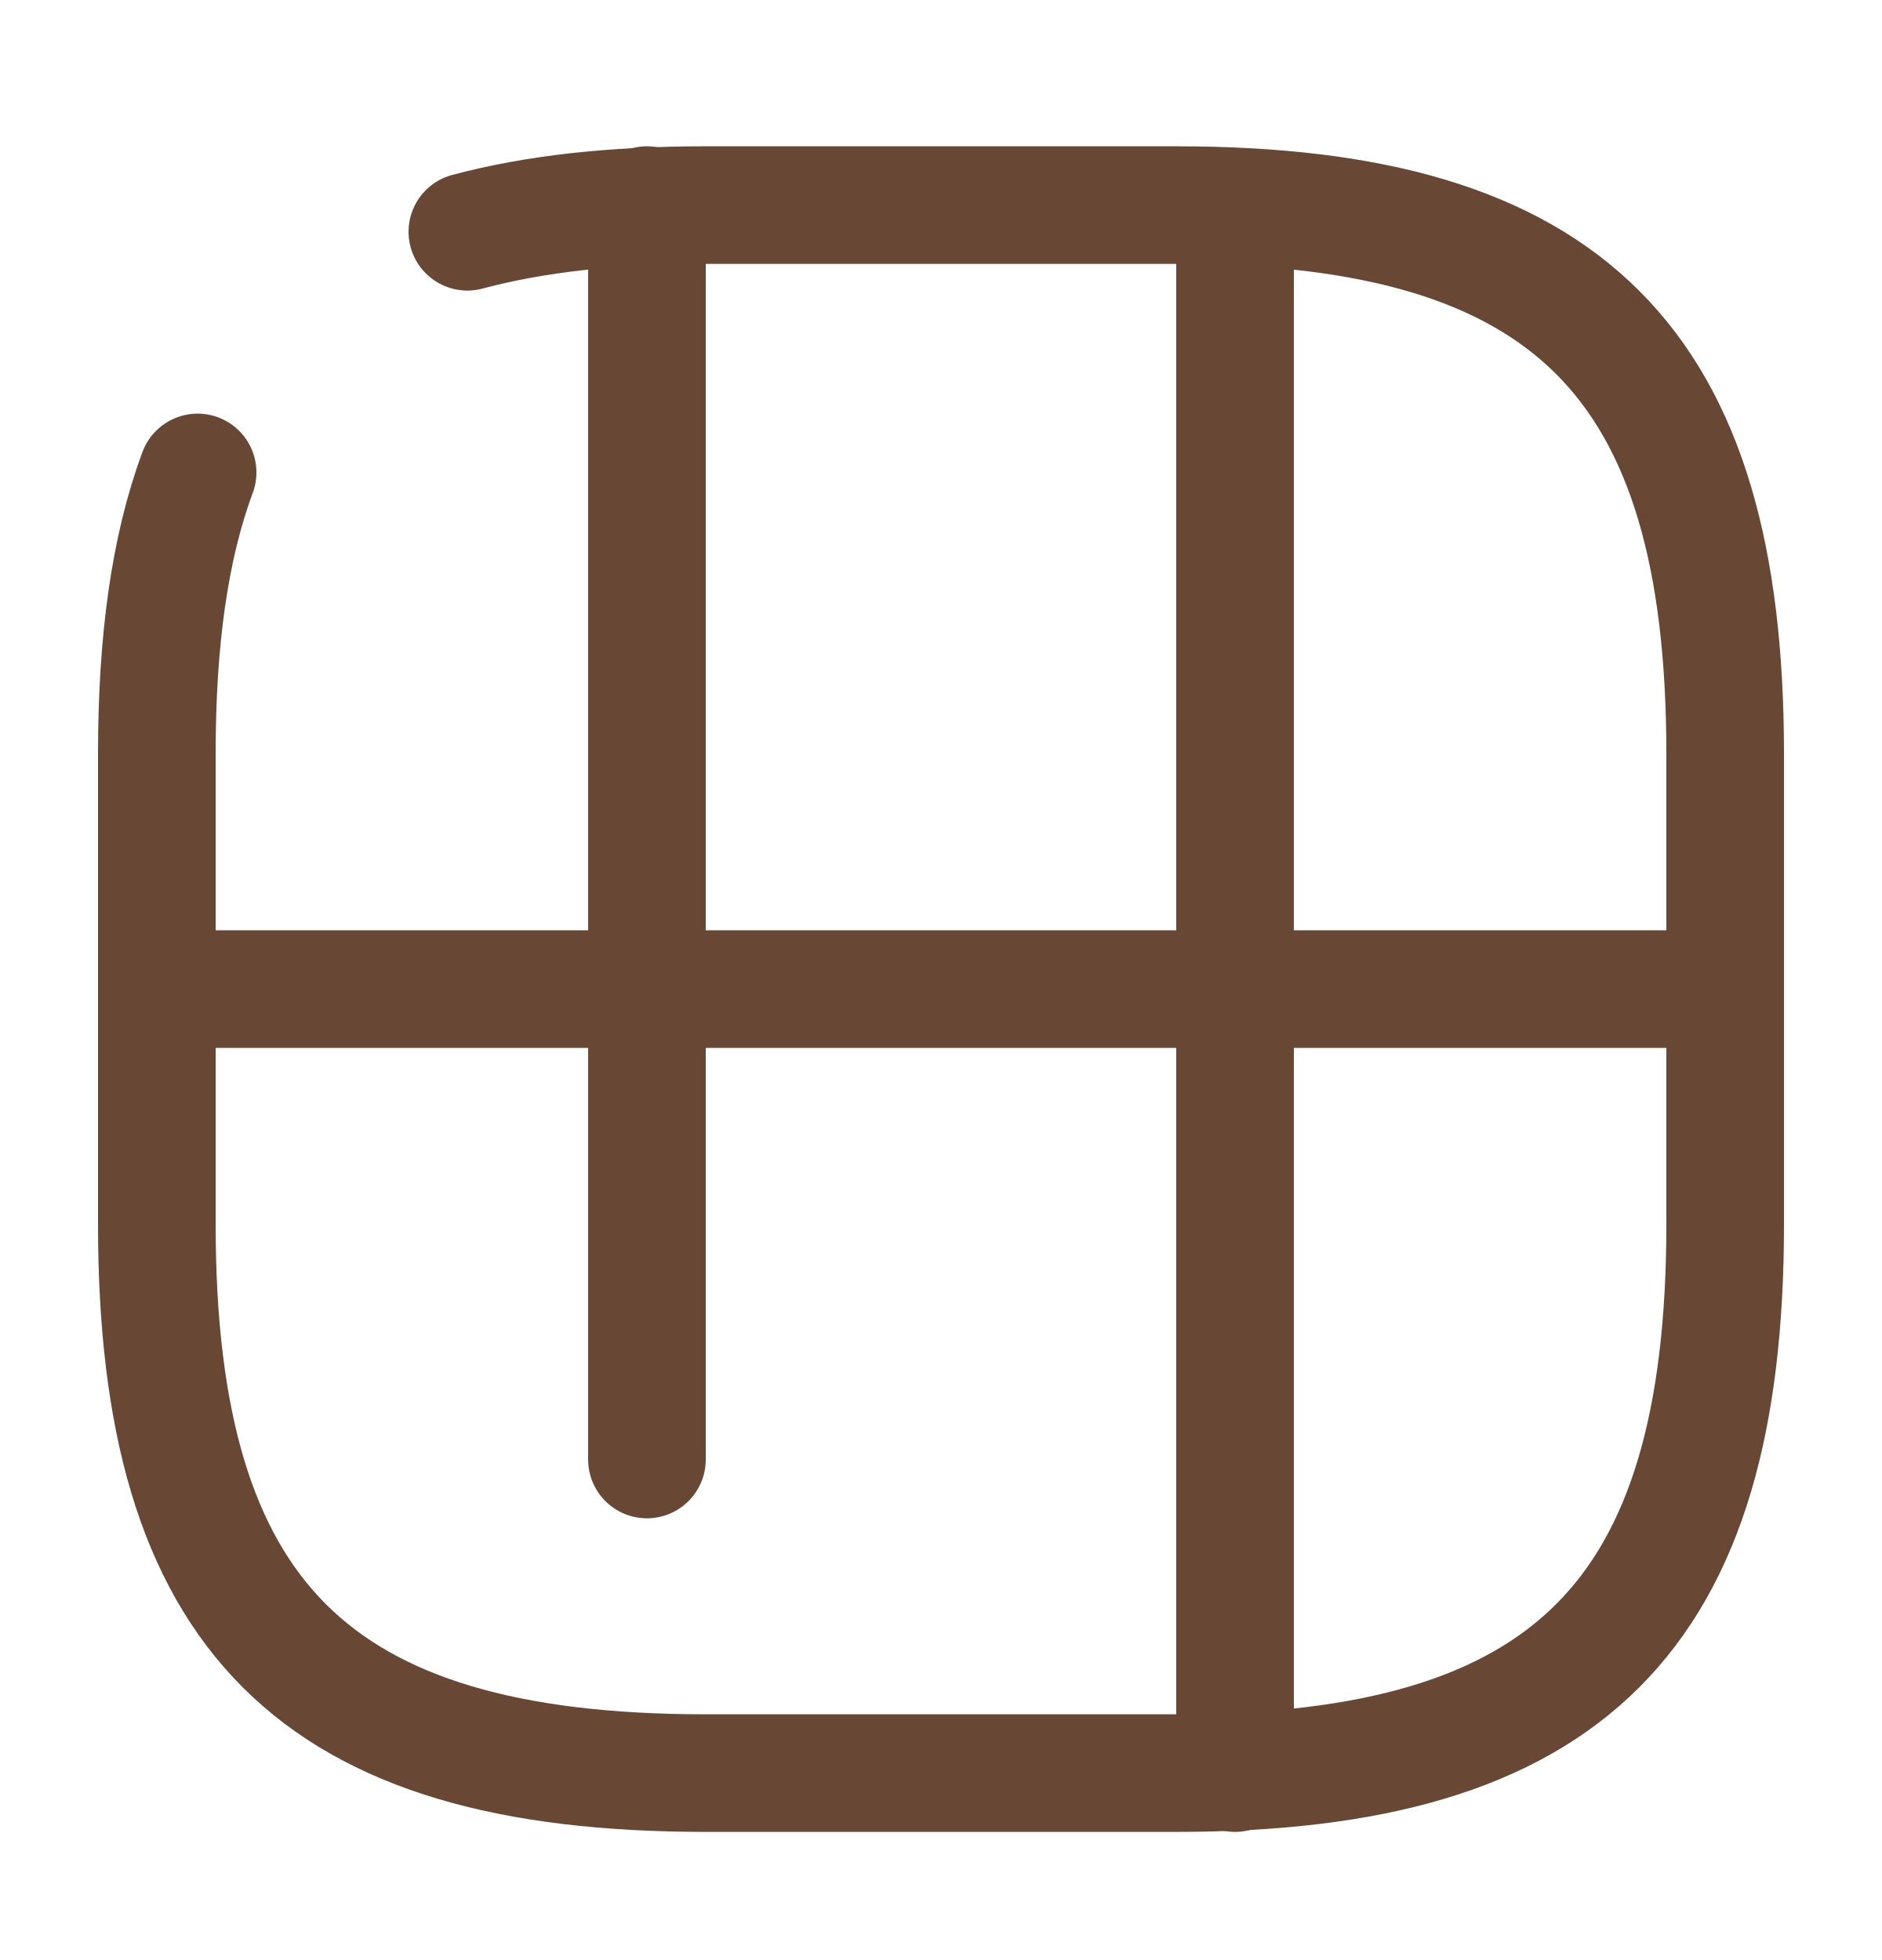
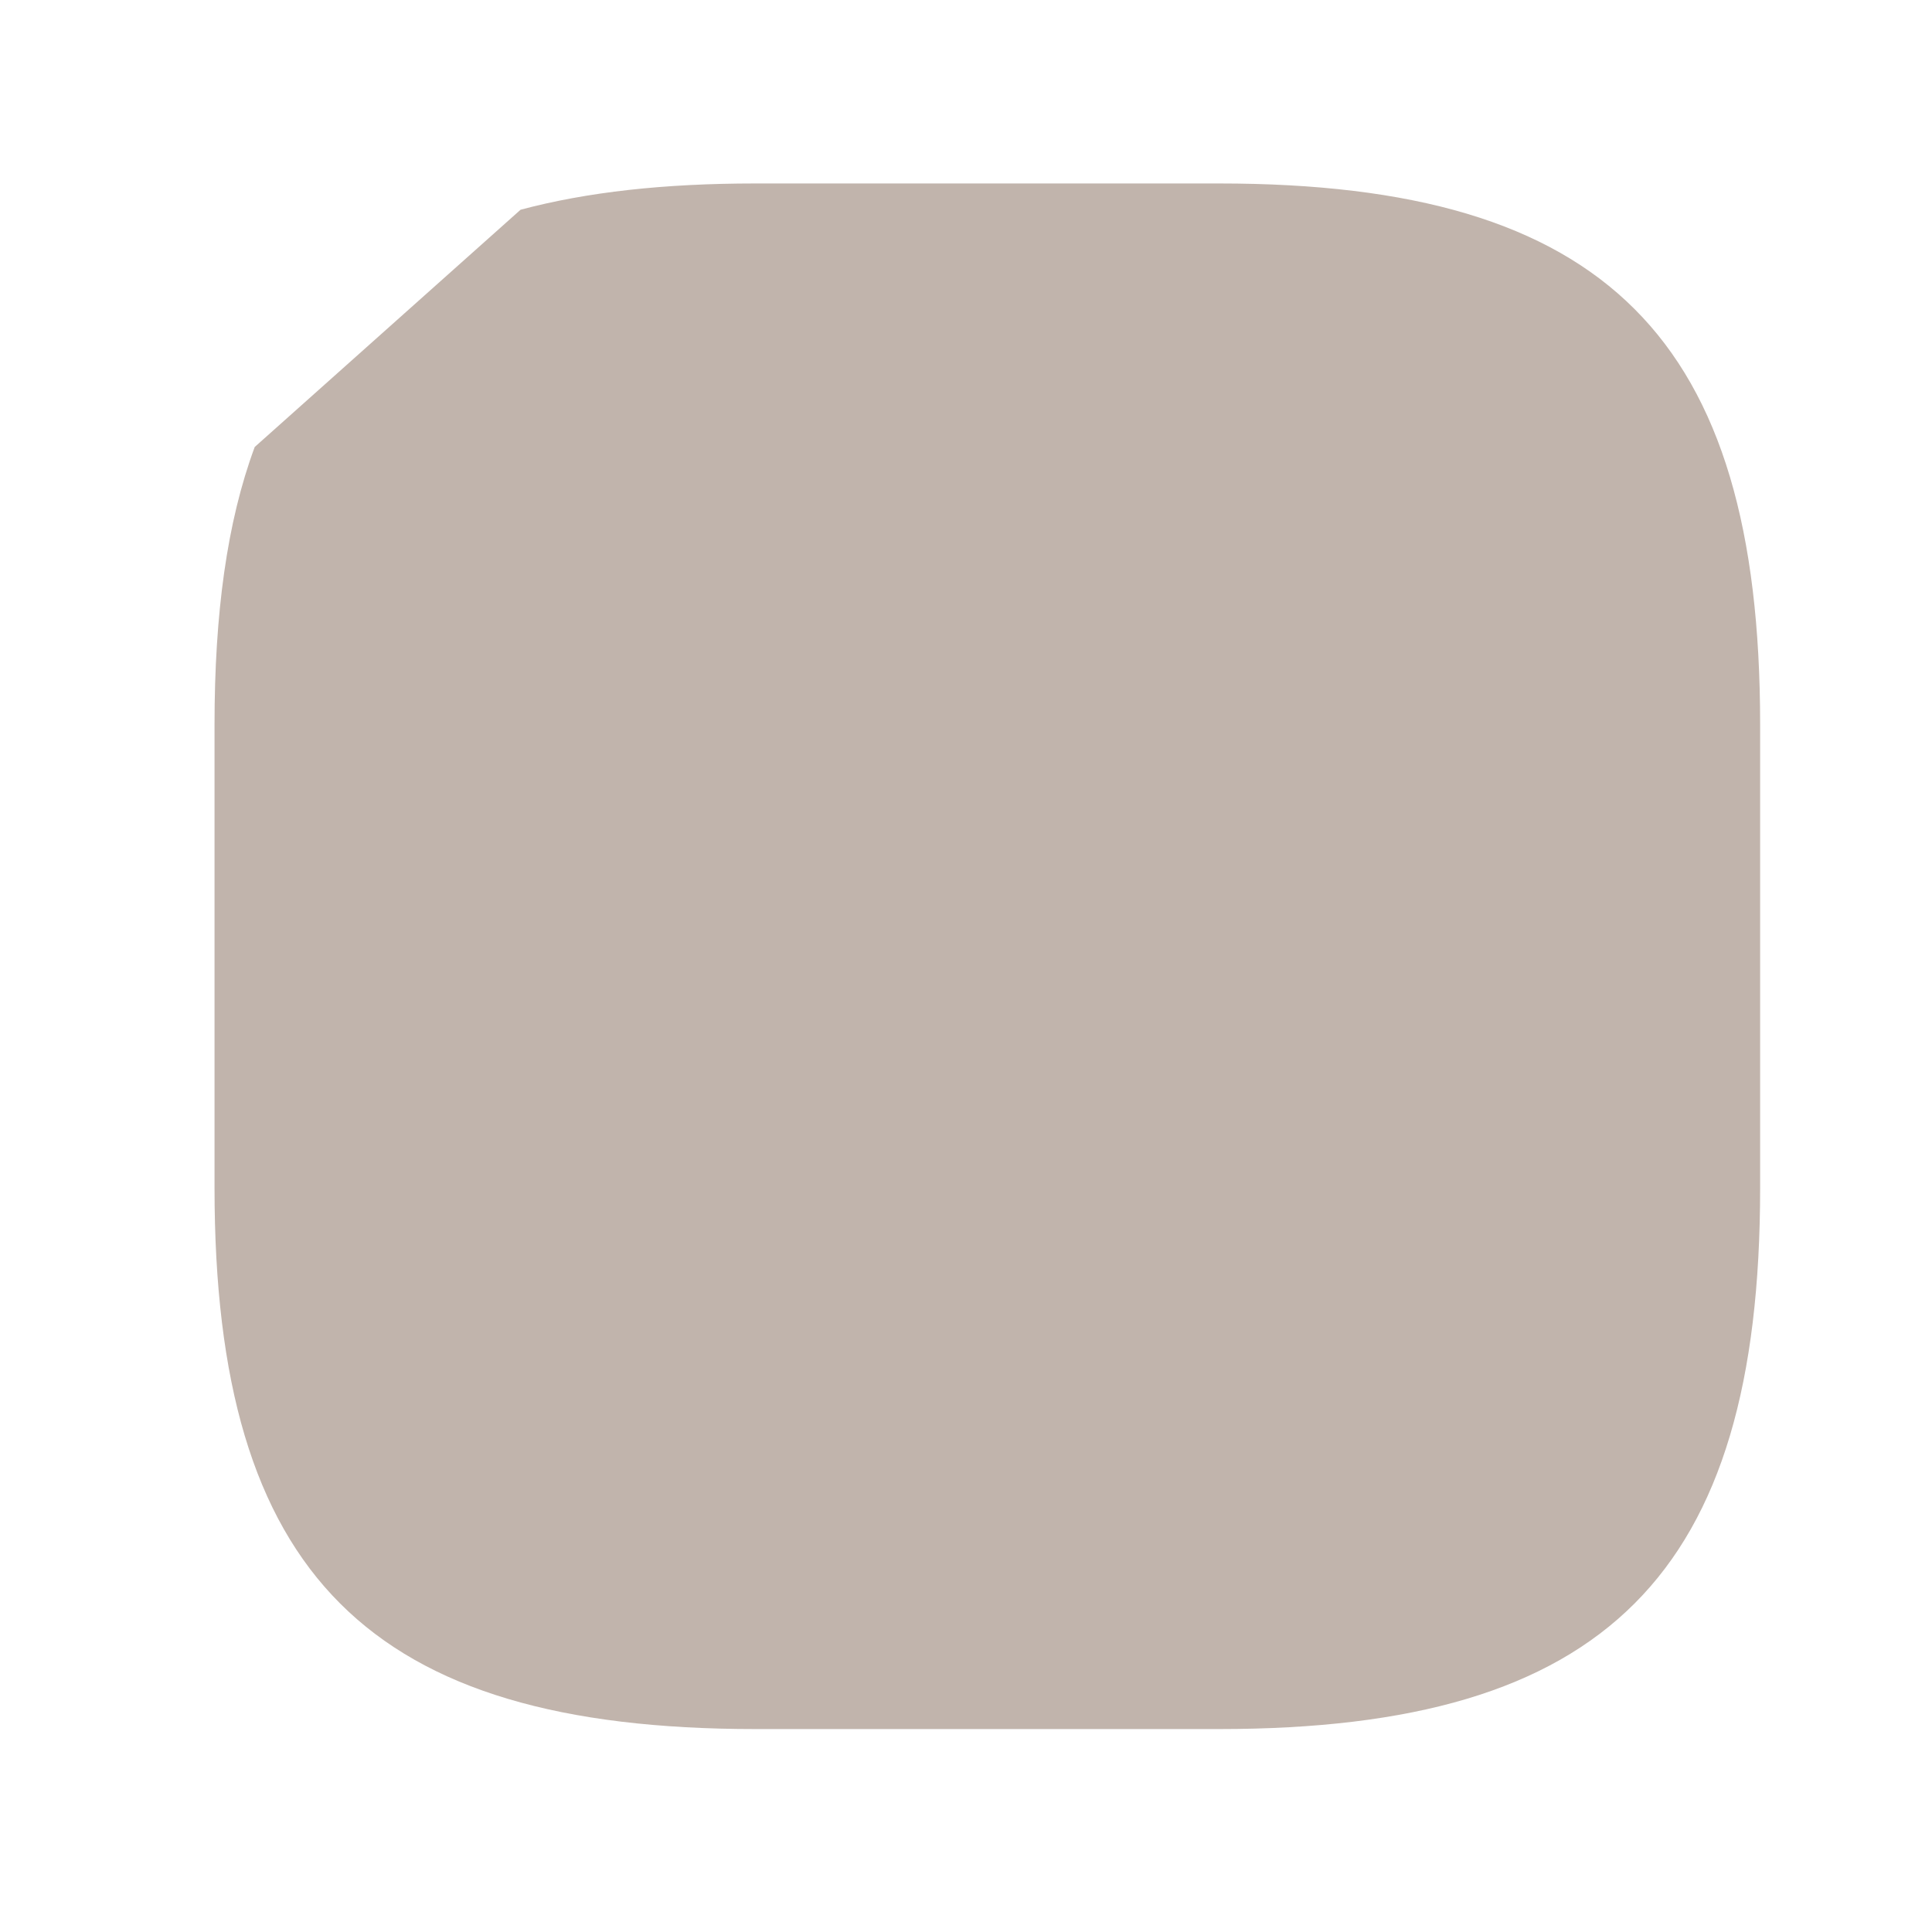
- <svg xmlns="http://www.w3.org/2000/svg" width="24" height="25" viewBox="0 0 24 25" fill="none">
-   <path d="M2.52 6.026C2.16 6.996 2 8.186 2 9.616V15.616C2 20.616 4 22.616 9 22.616H15C20 22.616 22 20.616 22 15.616V9.616C22 4.616 20 2.616 15 2.616H9C7.82 2.616 6.82 2.726 5.96 2.956" stroke="#684735" stroke-width="1.5" stroke-linecap="round" stroke-linejoin="round" />
-   <path d="M2 12.616H22" stroke="#684735" stroke-width="1.5" stroke-linecap="round" stroke-linejoin="round" />
-   <path d="M8.25 12.616V18.616" stroke="#684735" stroke-width="1.5" stroke-linecap="round" stroke-linejoin="round" />
-   <path d="M15.75 22.616V12.616" stroke="#684735" stroke-width="1.5" stroke-linecap="round" stroke-linejoin="round" />
-   <path d="M8.25 12.616V2.616" stroke="#684735" stroke-width="1.5" stroke-linecap="round" stroke-linejoin="round" />
-   <path d="M15.75 12.616V3.156" stroke="#684735" stroke-width="1.5" stroke-linecap="round" stroke-linejoin="round" />
+ <svg xmlns="http://www.w3.org/2000/svg" width="25" height="25" viewBox="0 0 25 25" fill="none">
+   <path d="M3.296 5.784C2.936 6.754 2.776 7.944 2.776 9.374V15.374C2.776 20.374 4.776 22.374 9.776 22.374H15.776C20.776 22.374 22.776 20.374 22.776 15.374V9.374C22.776 4.374 20.776 2.374 15.776 2.374H9.776C8.596 2.374 7.596 2.484 6.736 2.714" stroke-width="1.5" fill="#C1B4AC" stroke-linecap="round" stroke-linejoin="round" />
+   <path d="M2.776 12.374H22.776" fill="#C1B4AC" stroke-width="1.5" stroke-linecap="round" stroke-linejoin="round" />
+   <path d="M9.026 12.374V18.374" fill="#C1B4AC" stroke-width="1.5" stroke-linecap="round" stroke-linejoin="round" />
+   <path d="M16.526 22.374V12.374" fill="#C1B4AC" stroke-width="1.5" stroke-linecap="round" stroke-linejoin="round" />
+   <path d="M9.026 12.374V2.374" fill="#C1B4AC" stroke-width="1.5" stroke-linecap="round" stroke-linejoin="round" />
+   <path d="M16.526 12.374V2.914" fill="#C1B4AC" stroke-width="1.5" stroke-linecap="round" stroke-linejoin="round" />
</svg>
